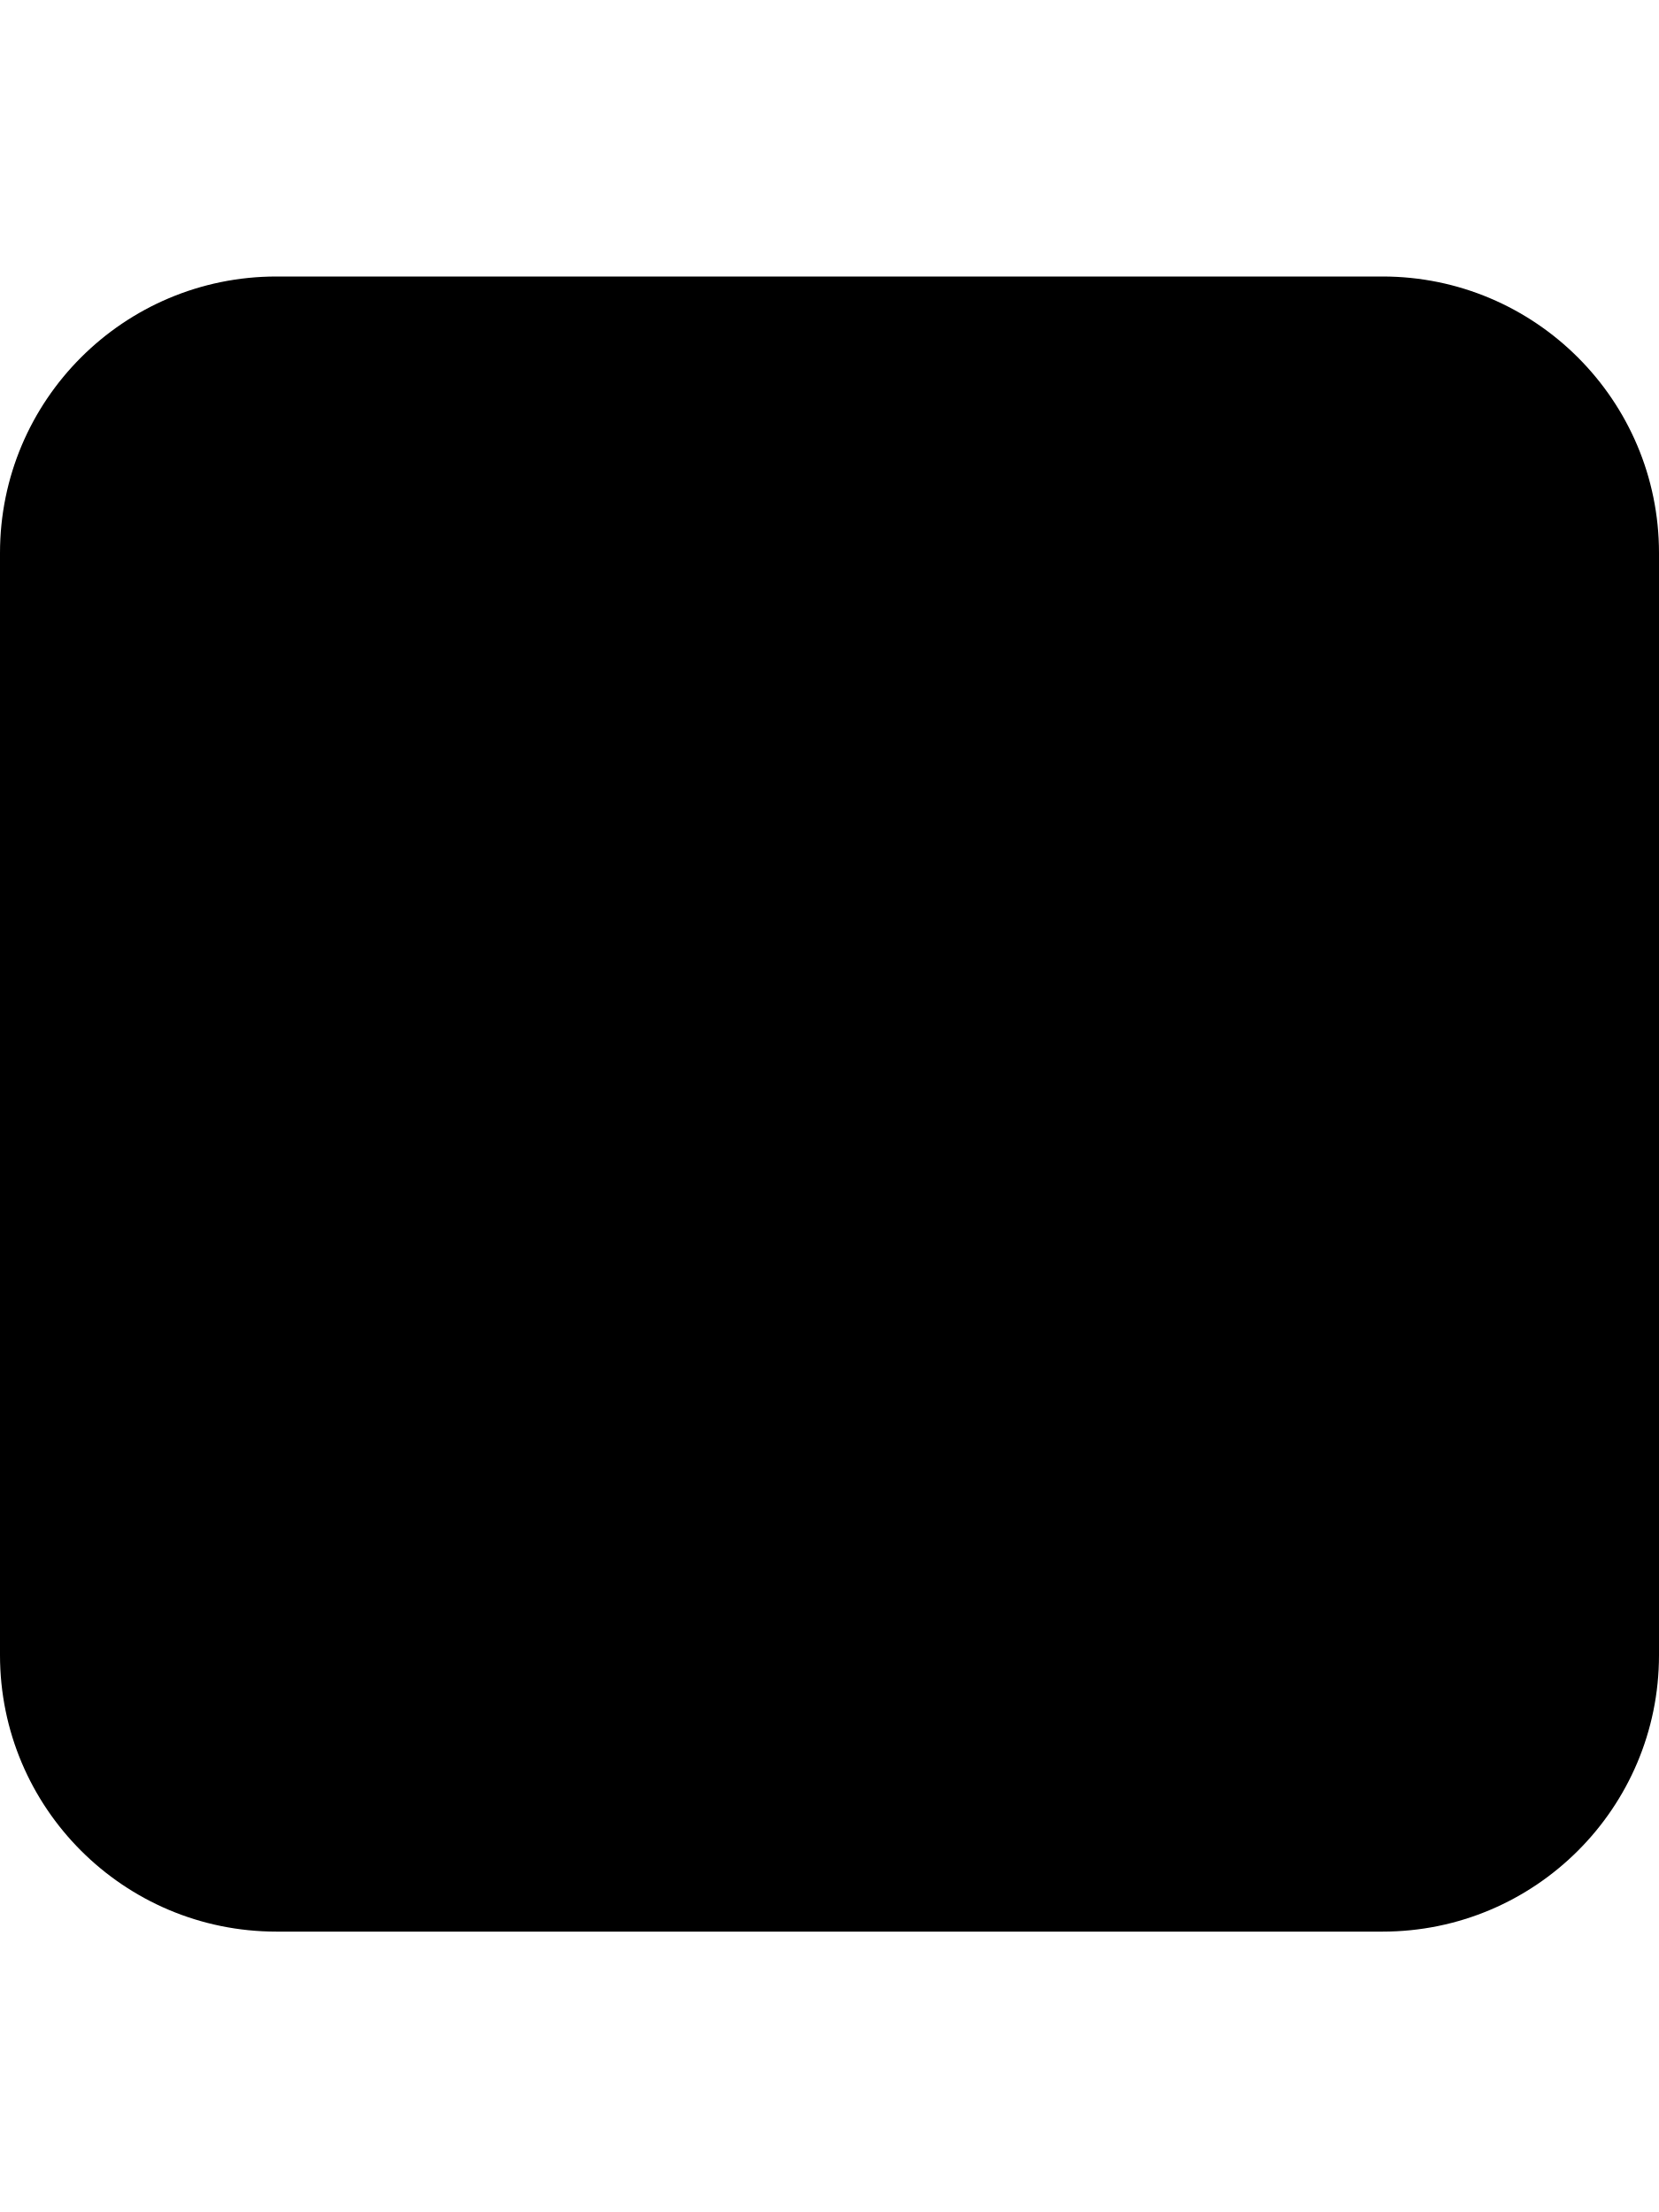
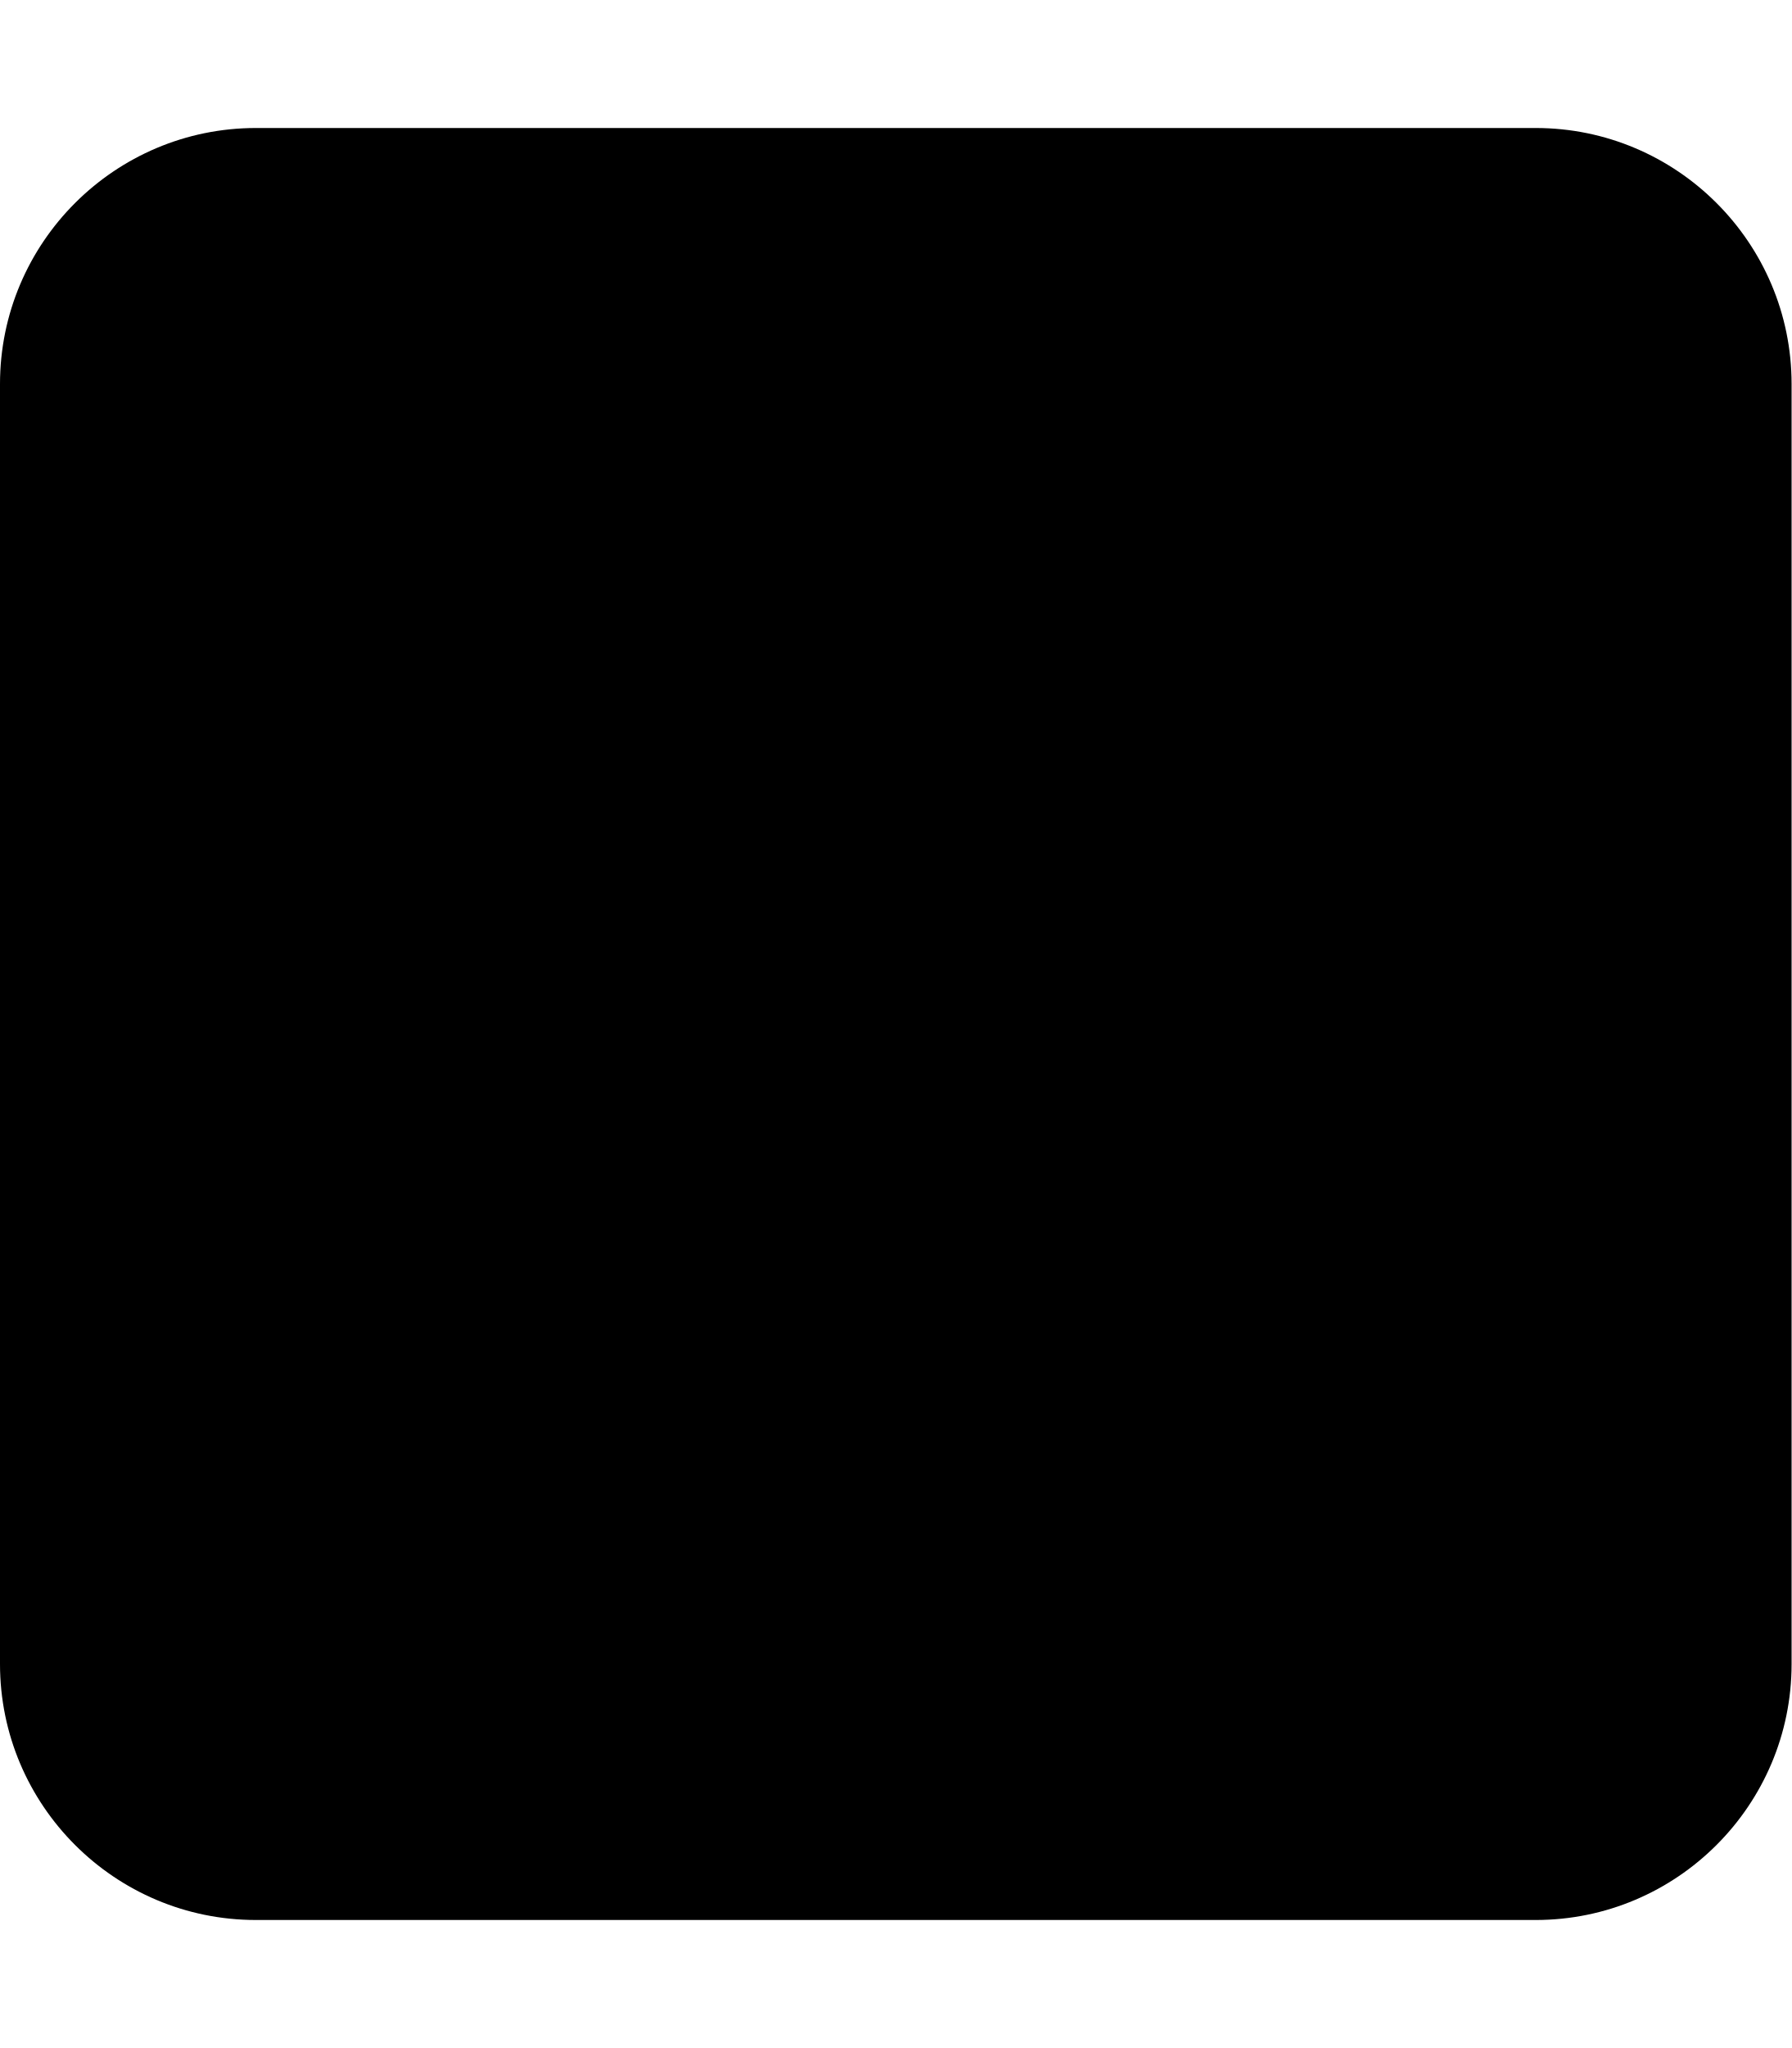
- <svg xmlns="http://www.w3.org/2000/svg" viewBox="0 0 384 512">
-   <path d="M384 128v255.1c0 35.35-28.65 64-64 64H64c-35.35 0-64-28.65-64-64V128c0-35.35 28.65-64 64-64H320C355.3 64 384 92.65 384 128z" />
+ <svg xmlns="http://www.w3.org/2000/svg" viewBox="0 0 448 512">
+   <path fill="currentColor" d="M64 32l320 0c35.3 0 64 28.7 64 64l0 320c0 35.3-28.7 64-64 64L64 480c-35.3 0-64-28.7-64-64L0 96C0 60.7 28.7 32 64 32z" />
</svg>
